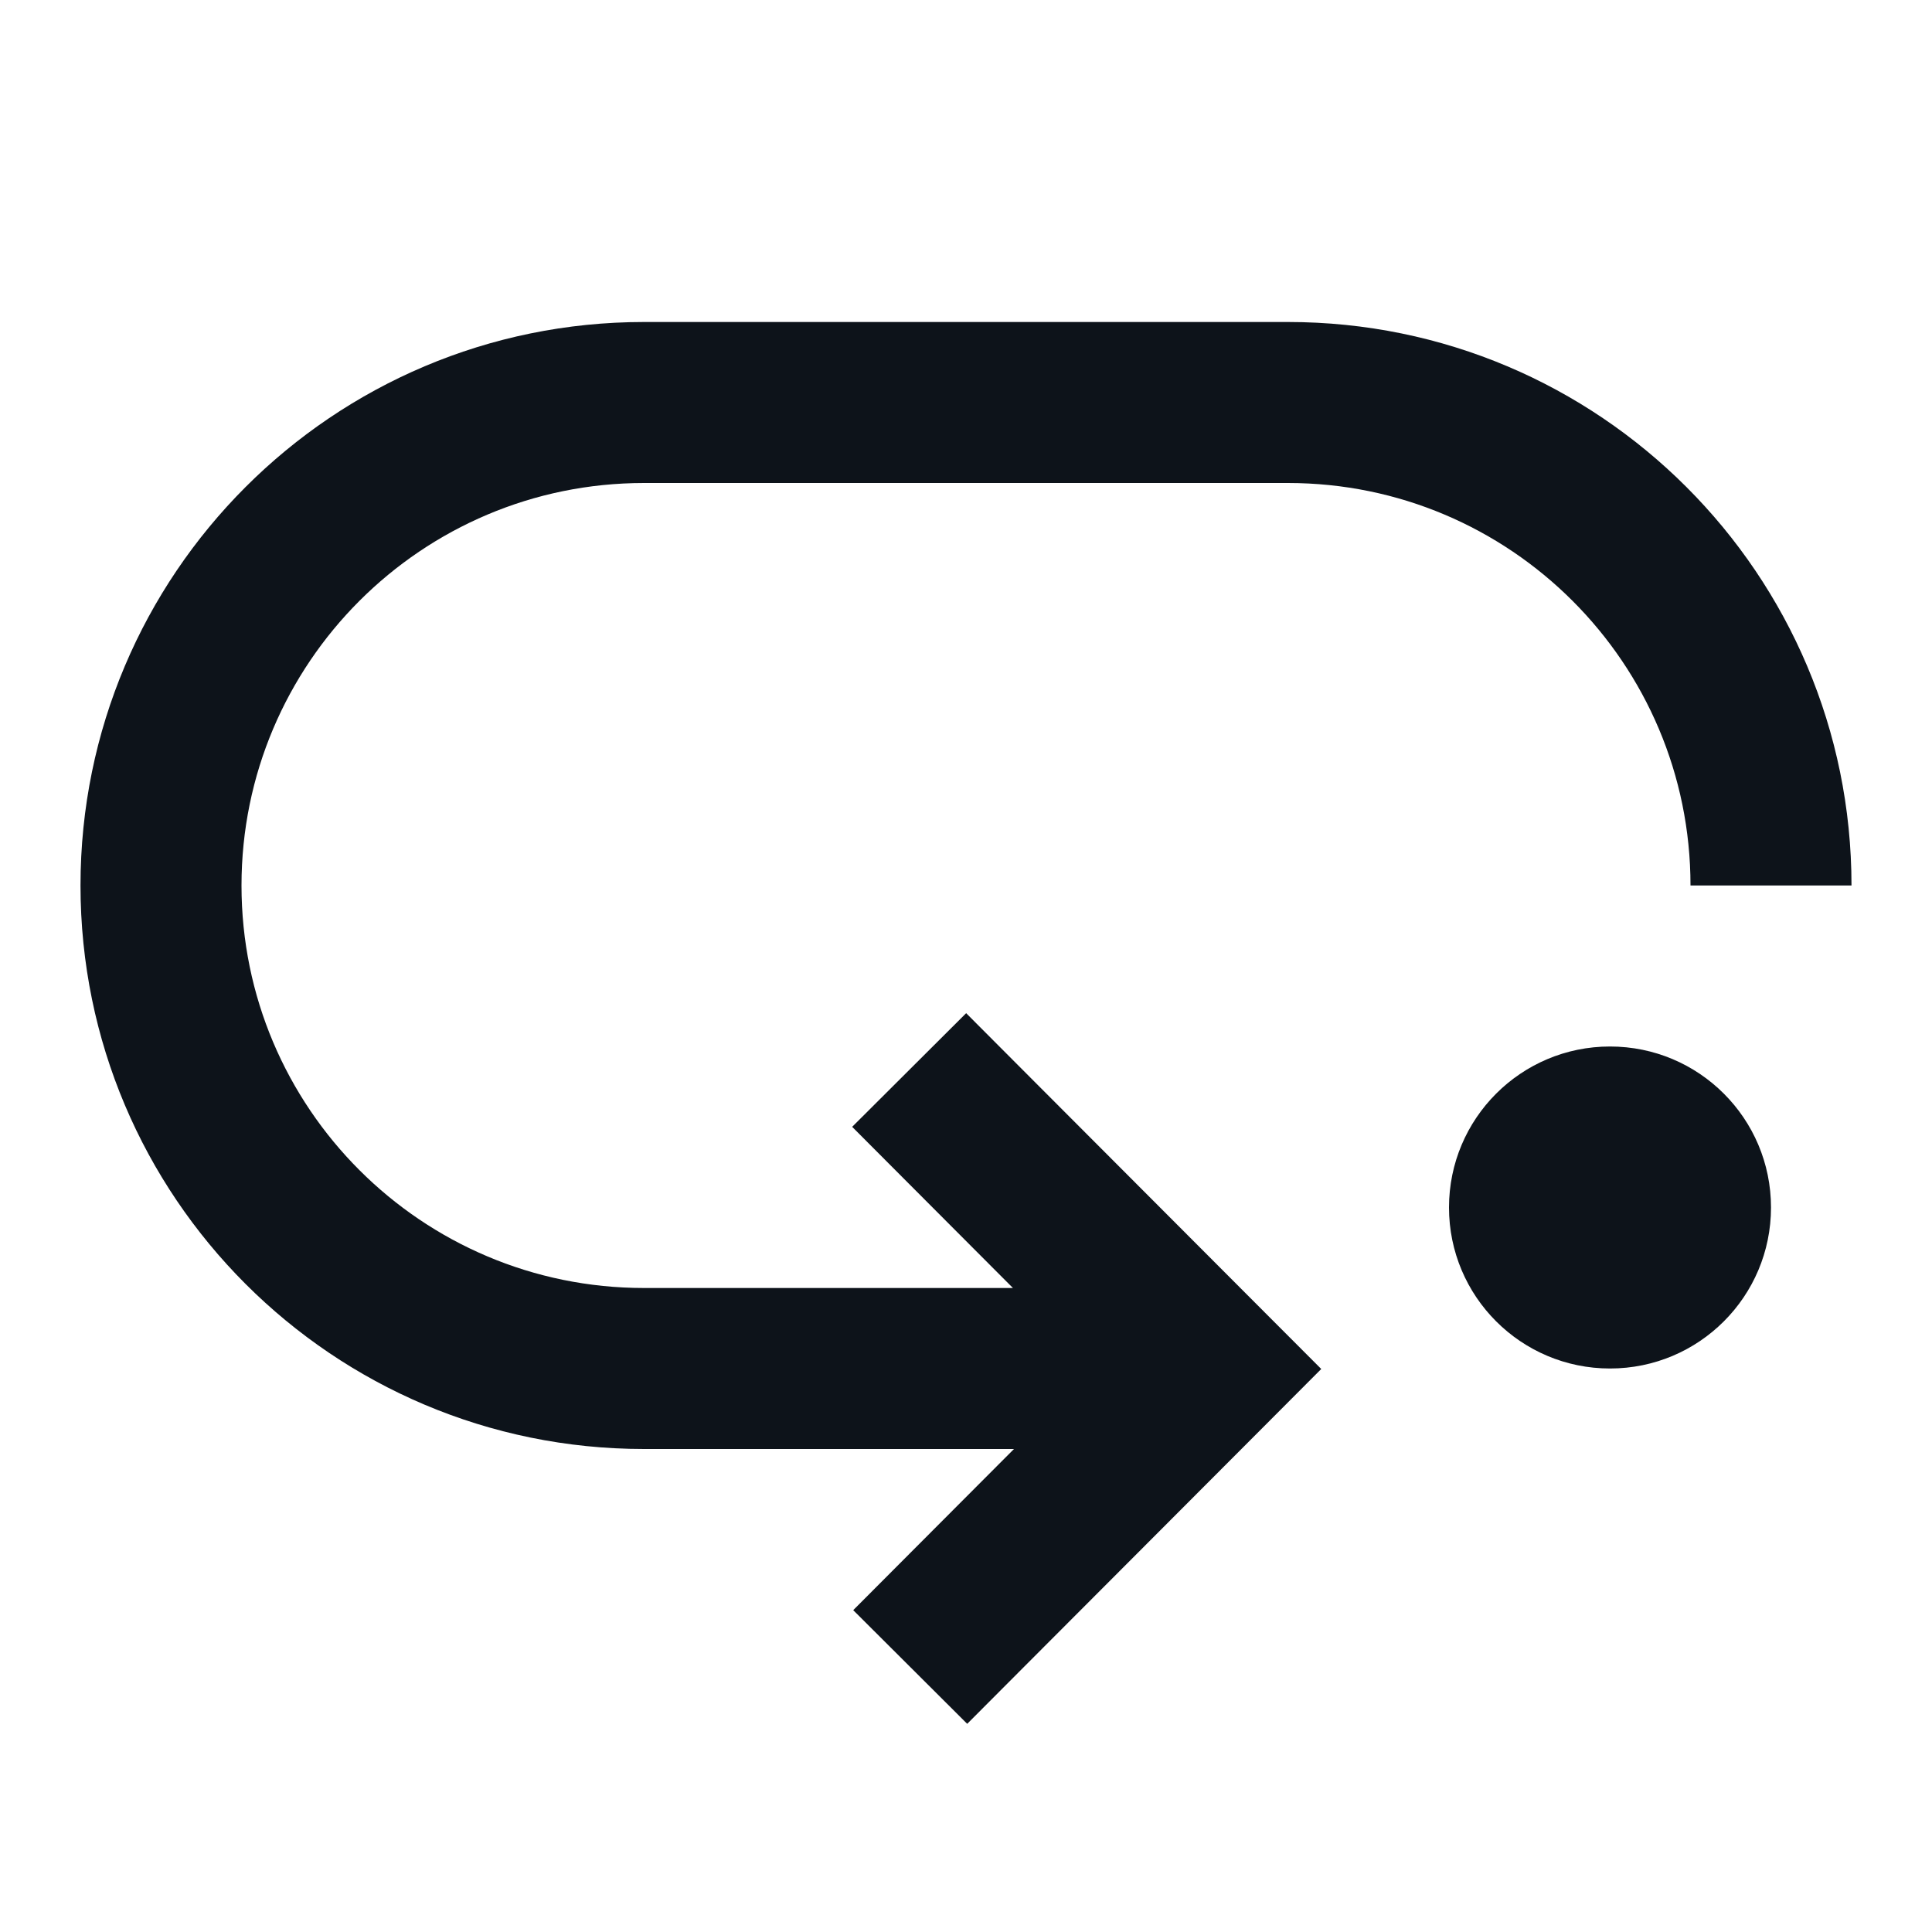
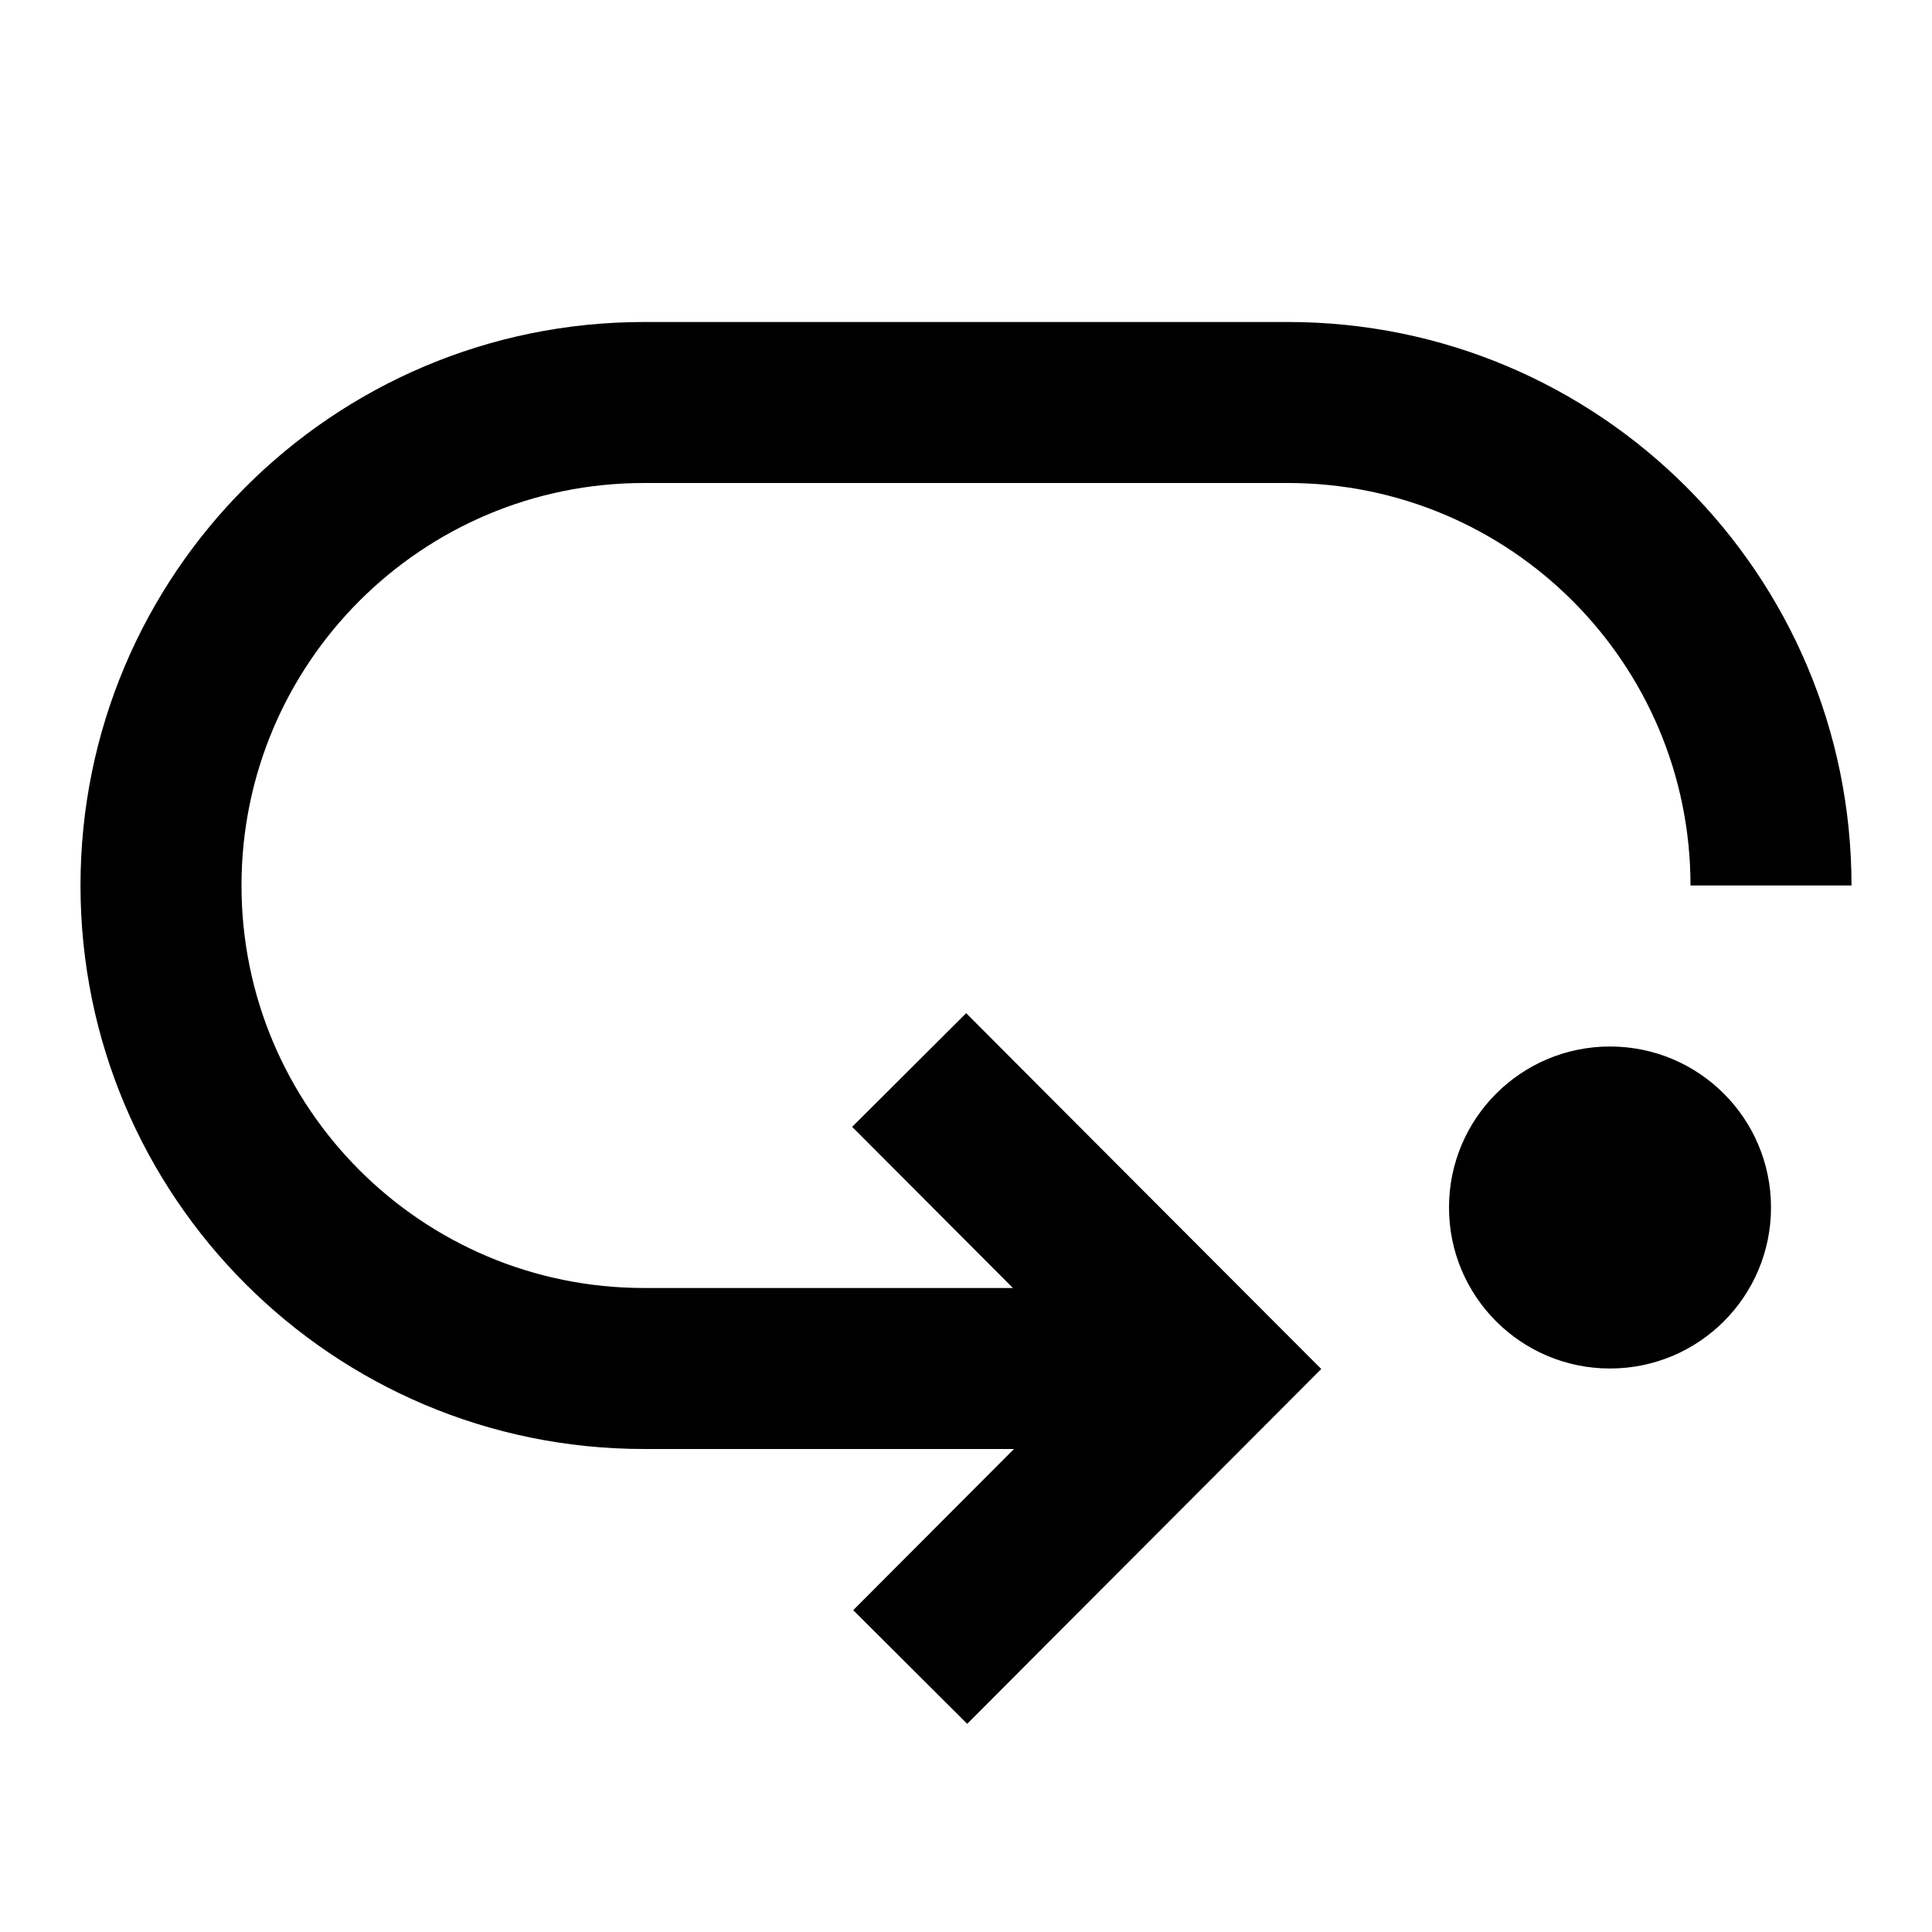
<svg xmlns="http://www.w3.org/2000/svg" width="24" height="24" viewBox="0 0 24 24" fill="none">
-   <path fill-rule="evenodd" clip-rule="evenodd" d="M8 4C4.134 4 1 7.134 1 11C1 14.866 4.134 18 8 18H12.596L11.305 19.294L10.599 20.002L12.015 21.414L12.721 20.706L15.708 17.713L16.413 17.006L15.708 16.3L12.708 13.294L12.002 12.586L10.586 13.998L11.292 14.706L12.583 16H8C5.239 16 3 13.761 3 11C3 8.239 5.239 6 8 6H16C18.761 6 21 8.239 21 11H23C23 7.134 19.866 4 16 4H8ZM20 17C21.105 17 22 16.105 22 15C22 13.895 21.105 13 20 13C18.895 13 18 13.895 18 15C18 16.105 18.895 17 20 17Z" fill="#0D131A" />
+   <path fill-rule="evenodd" clip-rule="evenodd" d="M8 4C4.134 4 1 7.134 1 11C1 14.866 4.134 18 8 18H12.596L11.305 19.294L10.599 20.002L12.015 21.414L12.721 20.706L15.708 17.713L16.413 17.006L15.708 16.3L12.708 13.294L12.002 12.586L10.586 13.998L11.292 14.706L12.583 16H8C5.239 16 3 13.761 3 11C3 8.239 5.239 6 8 6H16C18.761 6 21 8.239 21 11H23C23 7.134 19.866 4 16 4H8ZM20 17C21.105 17 22 16.105 22 15C22 13.895 21.105 13 20 13C18.895 13 18 13.895 18 15C18 16.105 18.895 17 20 17Z" fill="currentColor" />
</svg>
